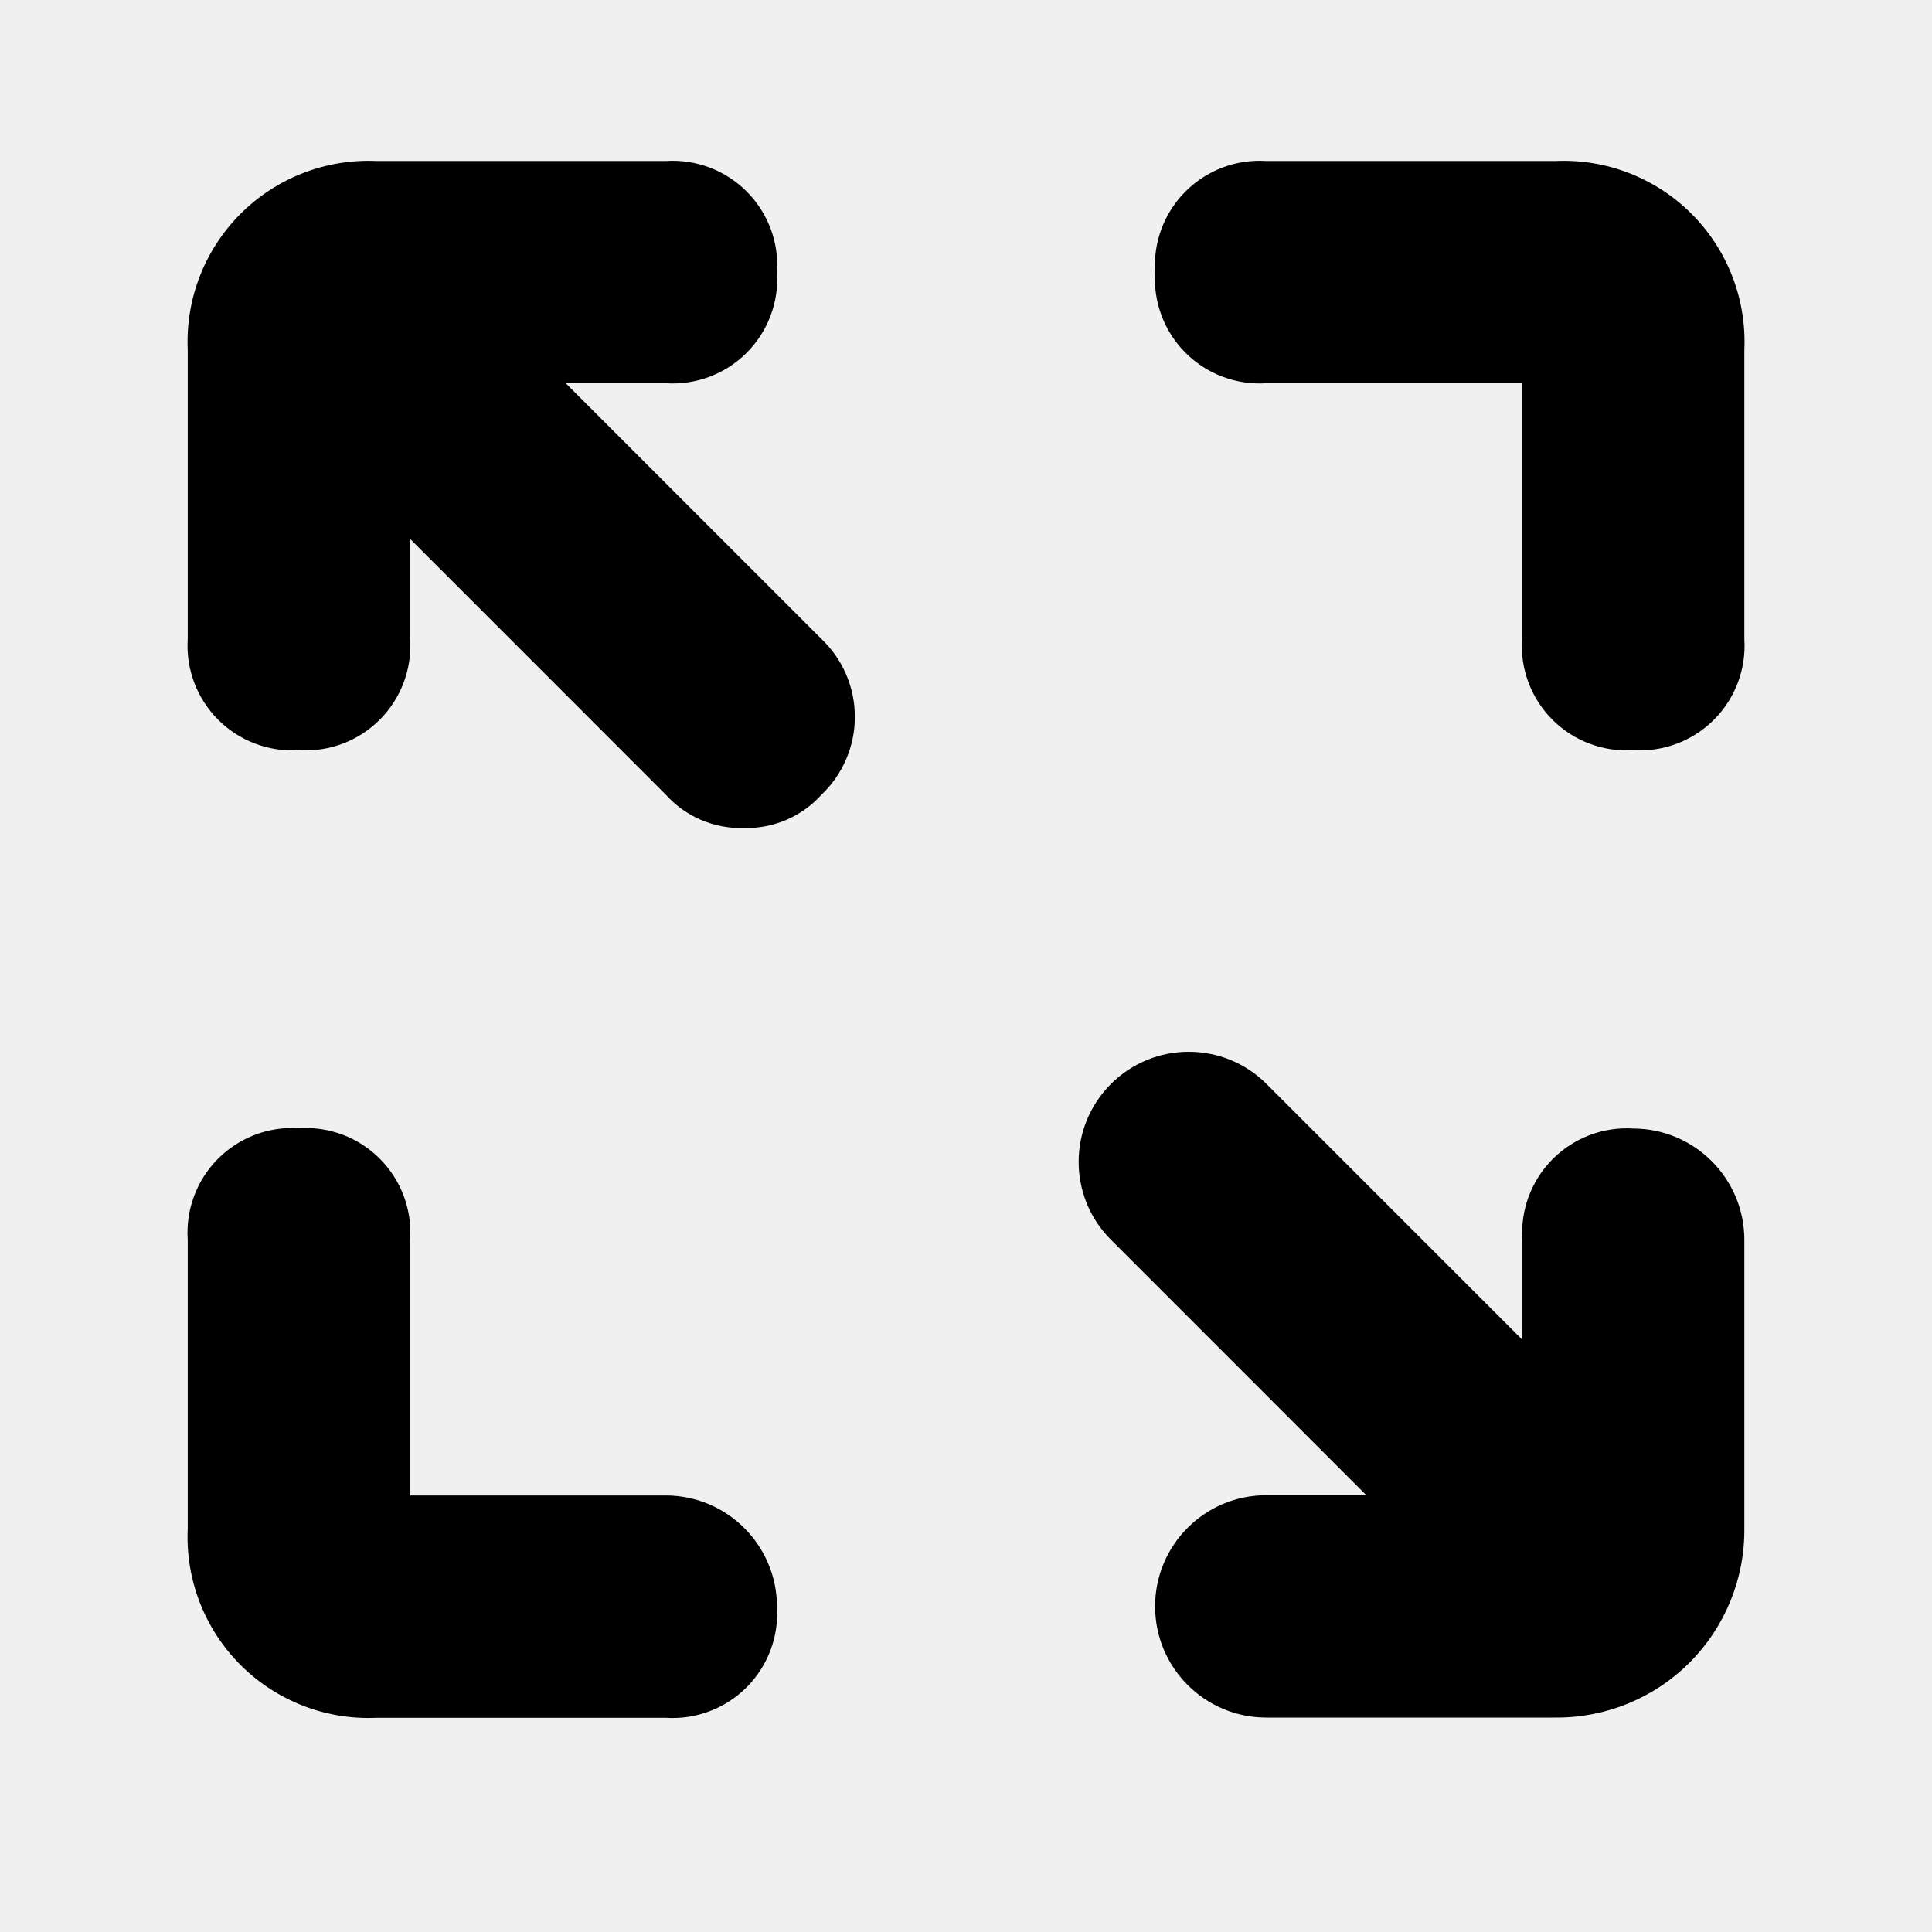
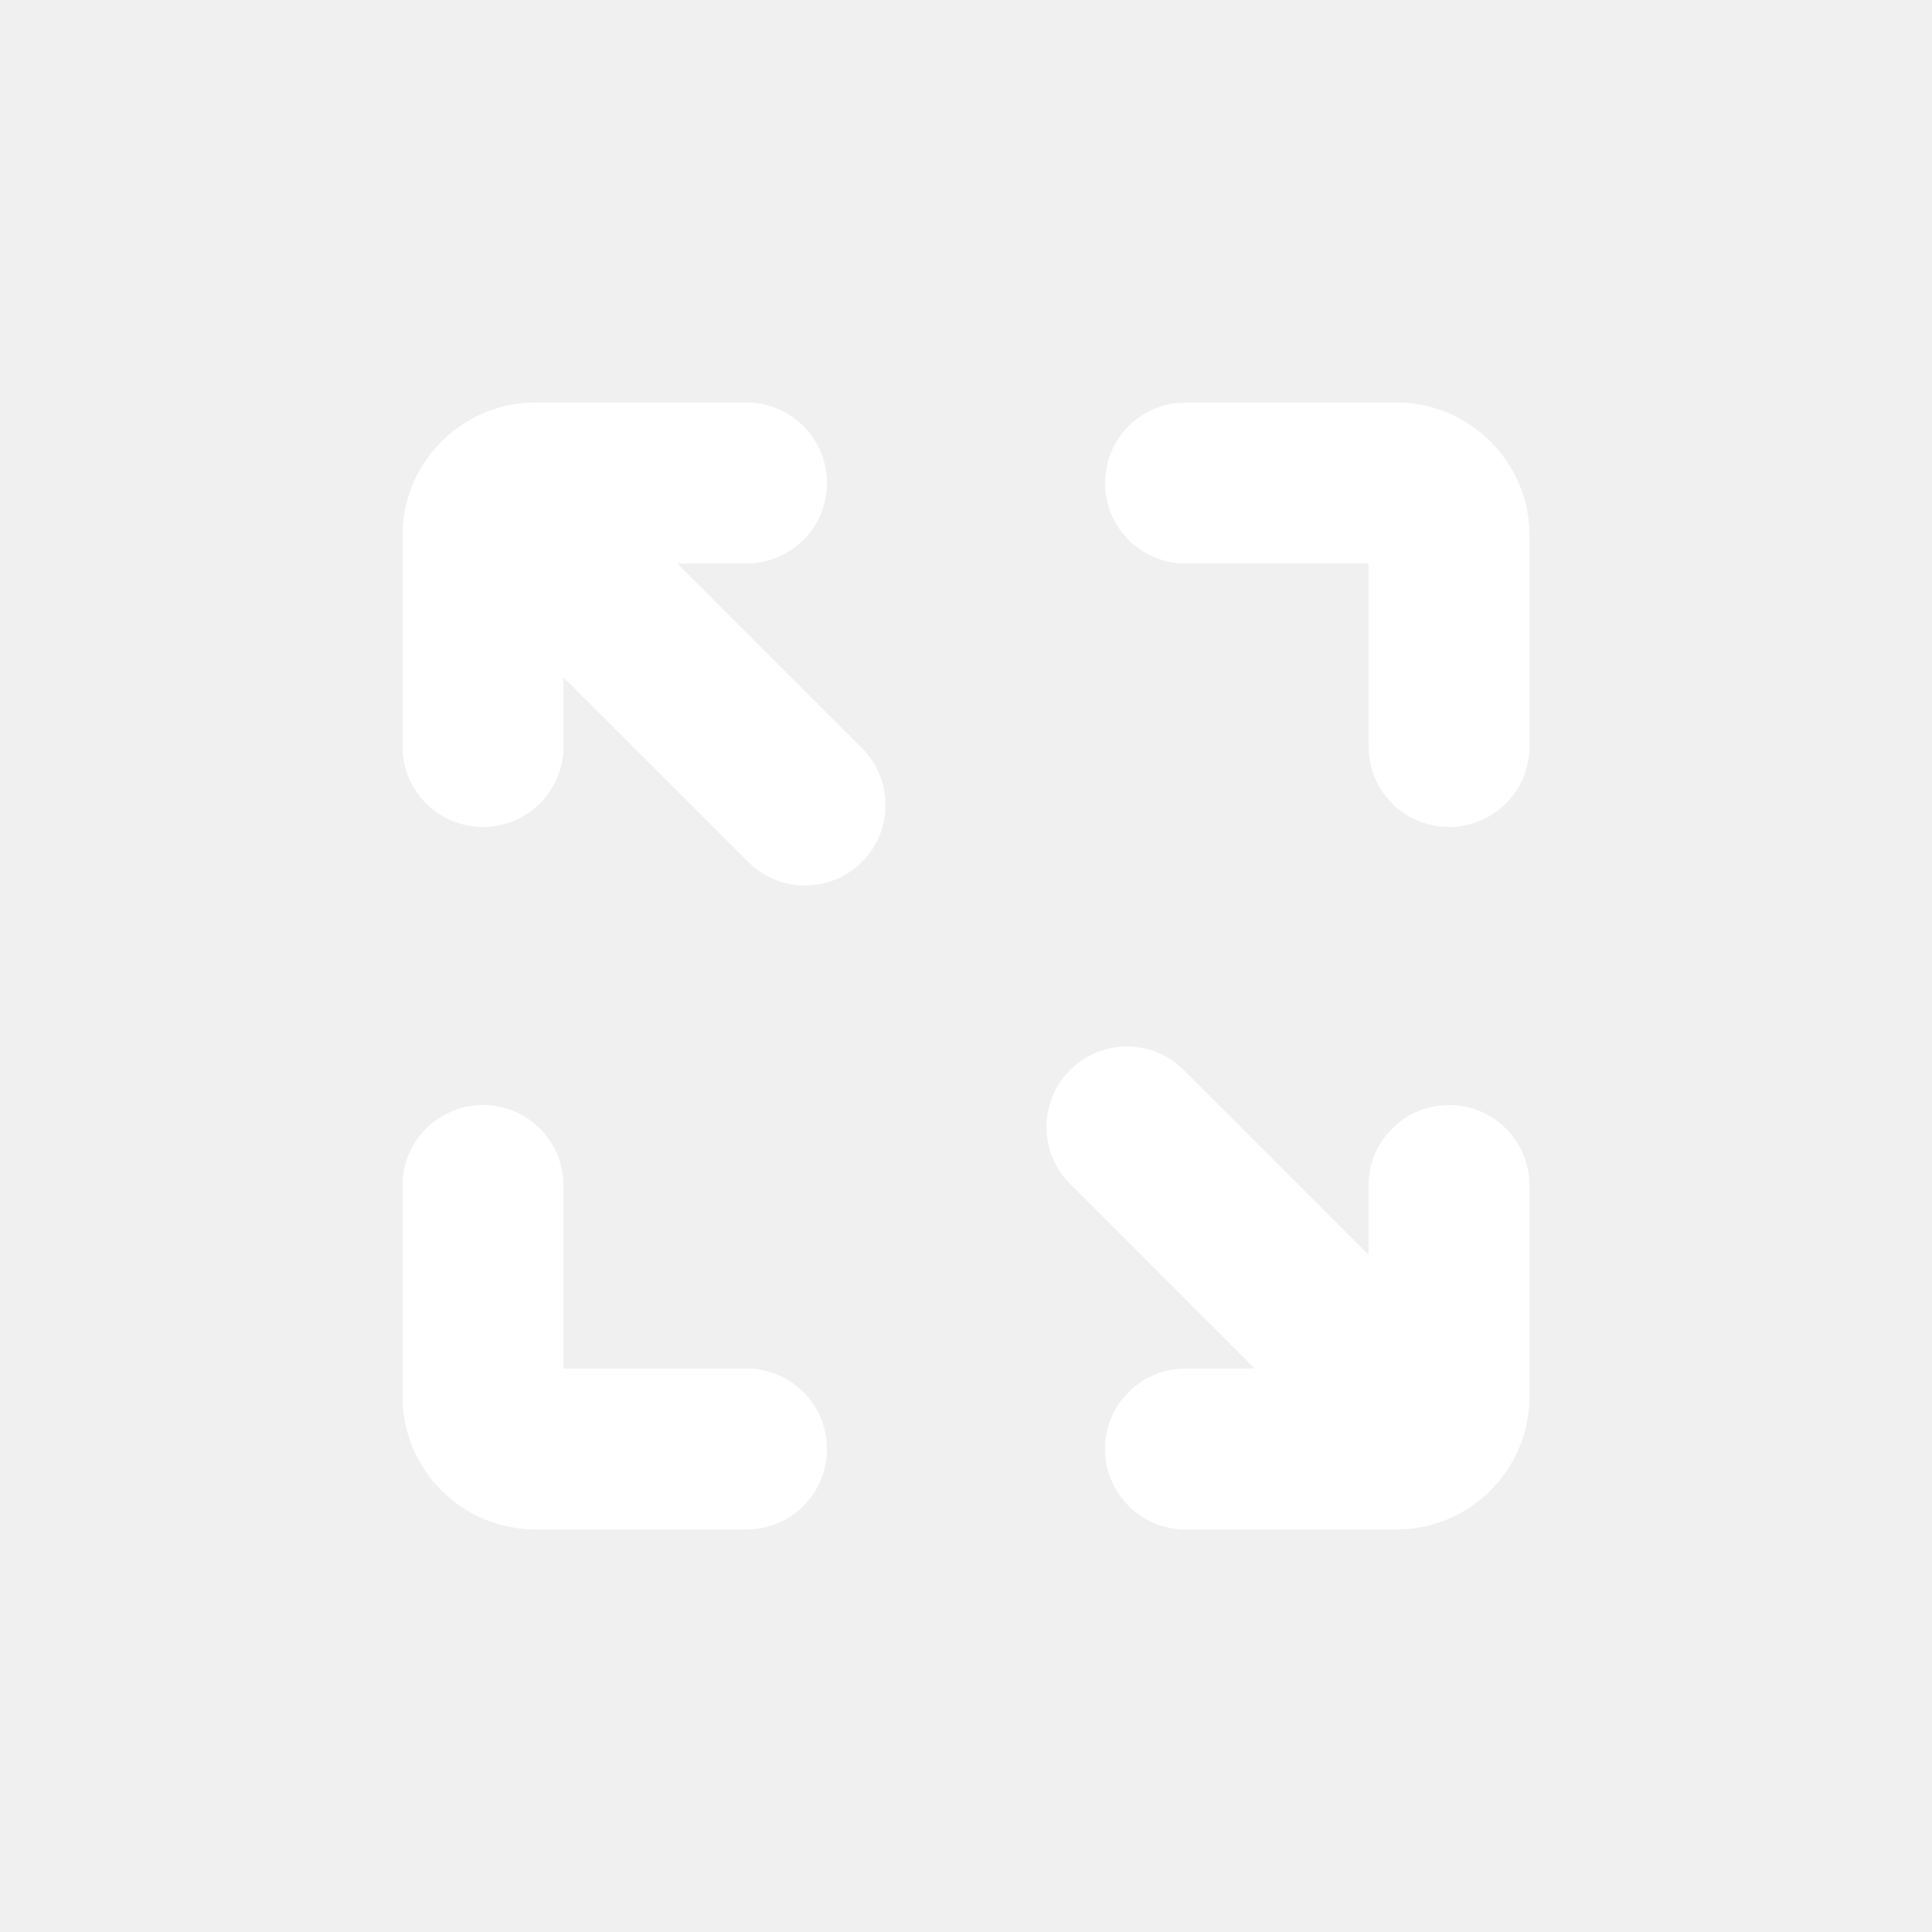
- <svg xmlns="http://www.w3.org/2000/svg" width="24" height="24" viewBox="0 0 24 24">
-   <path d="M19.321,21.336H15.73a1.381,1.381,0,1,1,0-2.762h1.243L13.8,15.4a1.367,1.367,0,1,1,1.934-1.934l3.177,3.177V15.4a1.3,1.3,0,0,1,1.381-1.381A1.384,1.384,0,0,1,21.669,15.4v3.591A2.328,2.328,0,0,1,19.321,21.336ZM20.288,9.319a1.3,1.3,0,0,1-1.381-1.381V4.761H15.73A1.3,1.3,0,0,1,14.349,3.38,1.3,1.3,0,0,1,15.73,2h3.591a2.248,2.248,0,0,1,2.348,2.348V7.938A1.3,1.3,0,0,1,20.288,9.319Zm-11.05.967a1.254,1.254,0,0,1-.967-0.414L5.095,6.695V7.938A1.3,1.3,0,0,1,3.713,9.319,1.3,1.3,0,0,1,2.332,7.938V4.347A2.248,2.248,0,0,1,4.68,2H8.271A1.3,1.3,0,0,1,9.653,3.38,1.3,1.3,0,0,1,8.271,4.761H7.028l3.177,3.177a1.335,1.335,0,0,1,0,1.934A1.254,1.254,0,0,1,9.238,10.286ZM3.713,14.015A1.3,1.3,0,0,1,5.095,15.4v3.177H8.271a1.384,1.384,0,0,1,1.381,1.381,1.3,1.3,0,0,1-1.381,1.381H4.68a2.248,2.248,0,0,1-2.348-2.348V15.4A1.3,1.3,0,0,1,3.713,14.015Z" />
+ <svg xmlns="http://www.w3.org/2000/svg" width="24px" height="24px" viewBox="0 0 24 24" version="1.1">
+   <g id="全屏" stroke="none" stroke-width="1" fill="none" fill-rule="evenodd">
+     <path d="M6,13.727 C6.513,13.727 6.936,14.113 6.993,14.611 L7,14.727 L7,17 L9.273,17 C9.786,17 10.208,17.386 10.266,17.883 L10.273,18 C10.273,18.513 9.887,18.936 9.389,18.993 L9.273,19 L6.655,19 C5.789,19 5.078,18.335 5.006,17.488 L5,17.345 L5,14.727 C5,14.175 5.448,13.727 6,13.727 Z M14.613,13.21 L14.707,13.293 L17,15.585 L17,14.727 C17,14.214 17.386,13.792 17.883,13.734 L18,13.727 C18.513,13.727 18.936,14.113 18.993,14.611 L19,14.727 L19,17.345 C19,18.211 18.335,18.922 17.488,18.994 L17.345,19 L14.727,19 C14.175,19 13.727,18.552 13.727,18 C13.727,17.487 14.113,17.064 14.611,17.007 L14.727,17 L15.585,17 L13.293,14.707 C12.902,14.317 12.902,13.683 13.293,13.293 C13.653,12.932 14.221,12.905 14.613,13.21 Z M9.273,5 C9.825,5 10.273,5.448 10.273,6 C10.273,6.513 9.887,6.936 9.389,6.993 L9.273,7 L8.415,7 L10.707,9.293 C11.098,9.683 11.098,10.317 10.707,10.707 C10.347,11.068 9.779,11.095 9.387,10.79 L9.293,10.707 L7,8.415 L7,9.273 C7,9.786 6.614,10.208 6.117,10.266 L6,10.273 C5.487,10.273 5.064,9.887 5.007,9.389 L5,9.273 L5,6.655 C5,5.789 5.665,5.078 6.512,5.006 L6.655,5 L9.273,5 Z M17.345,5 C18.211,5 18.922,5.665 18.994,6.512 L19,6.655 L19,9.273 C19,9.825 18.552,10.273 18,10.273 C17.487,10.273 17.064,9.887 17.007,9.389 L17,9.273 L17,7 L14.727,7 C14.214,7 13.792,6.614 13.734,6.117 L13.727,6 C13.727,5.487 14.113,5.064 14.611,5.007 L14.727,5 L17.345,5 Z" id="形状结合" fill="#FFFFFF" fill-rule="nonzero" />
+   </g>
</svg>
